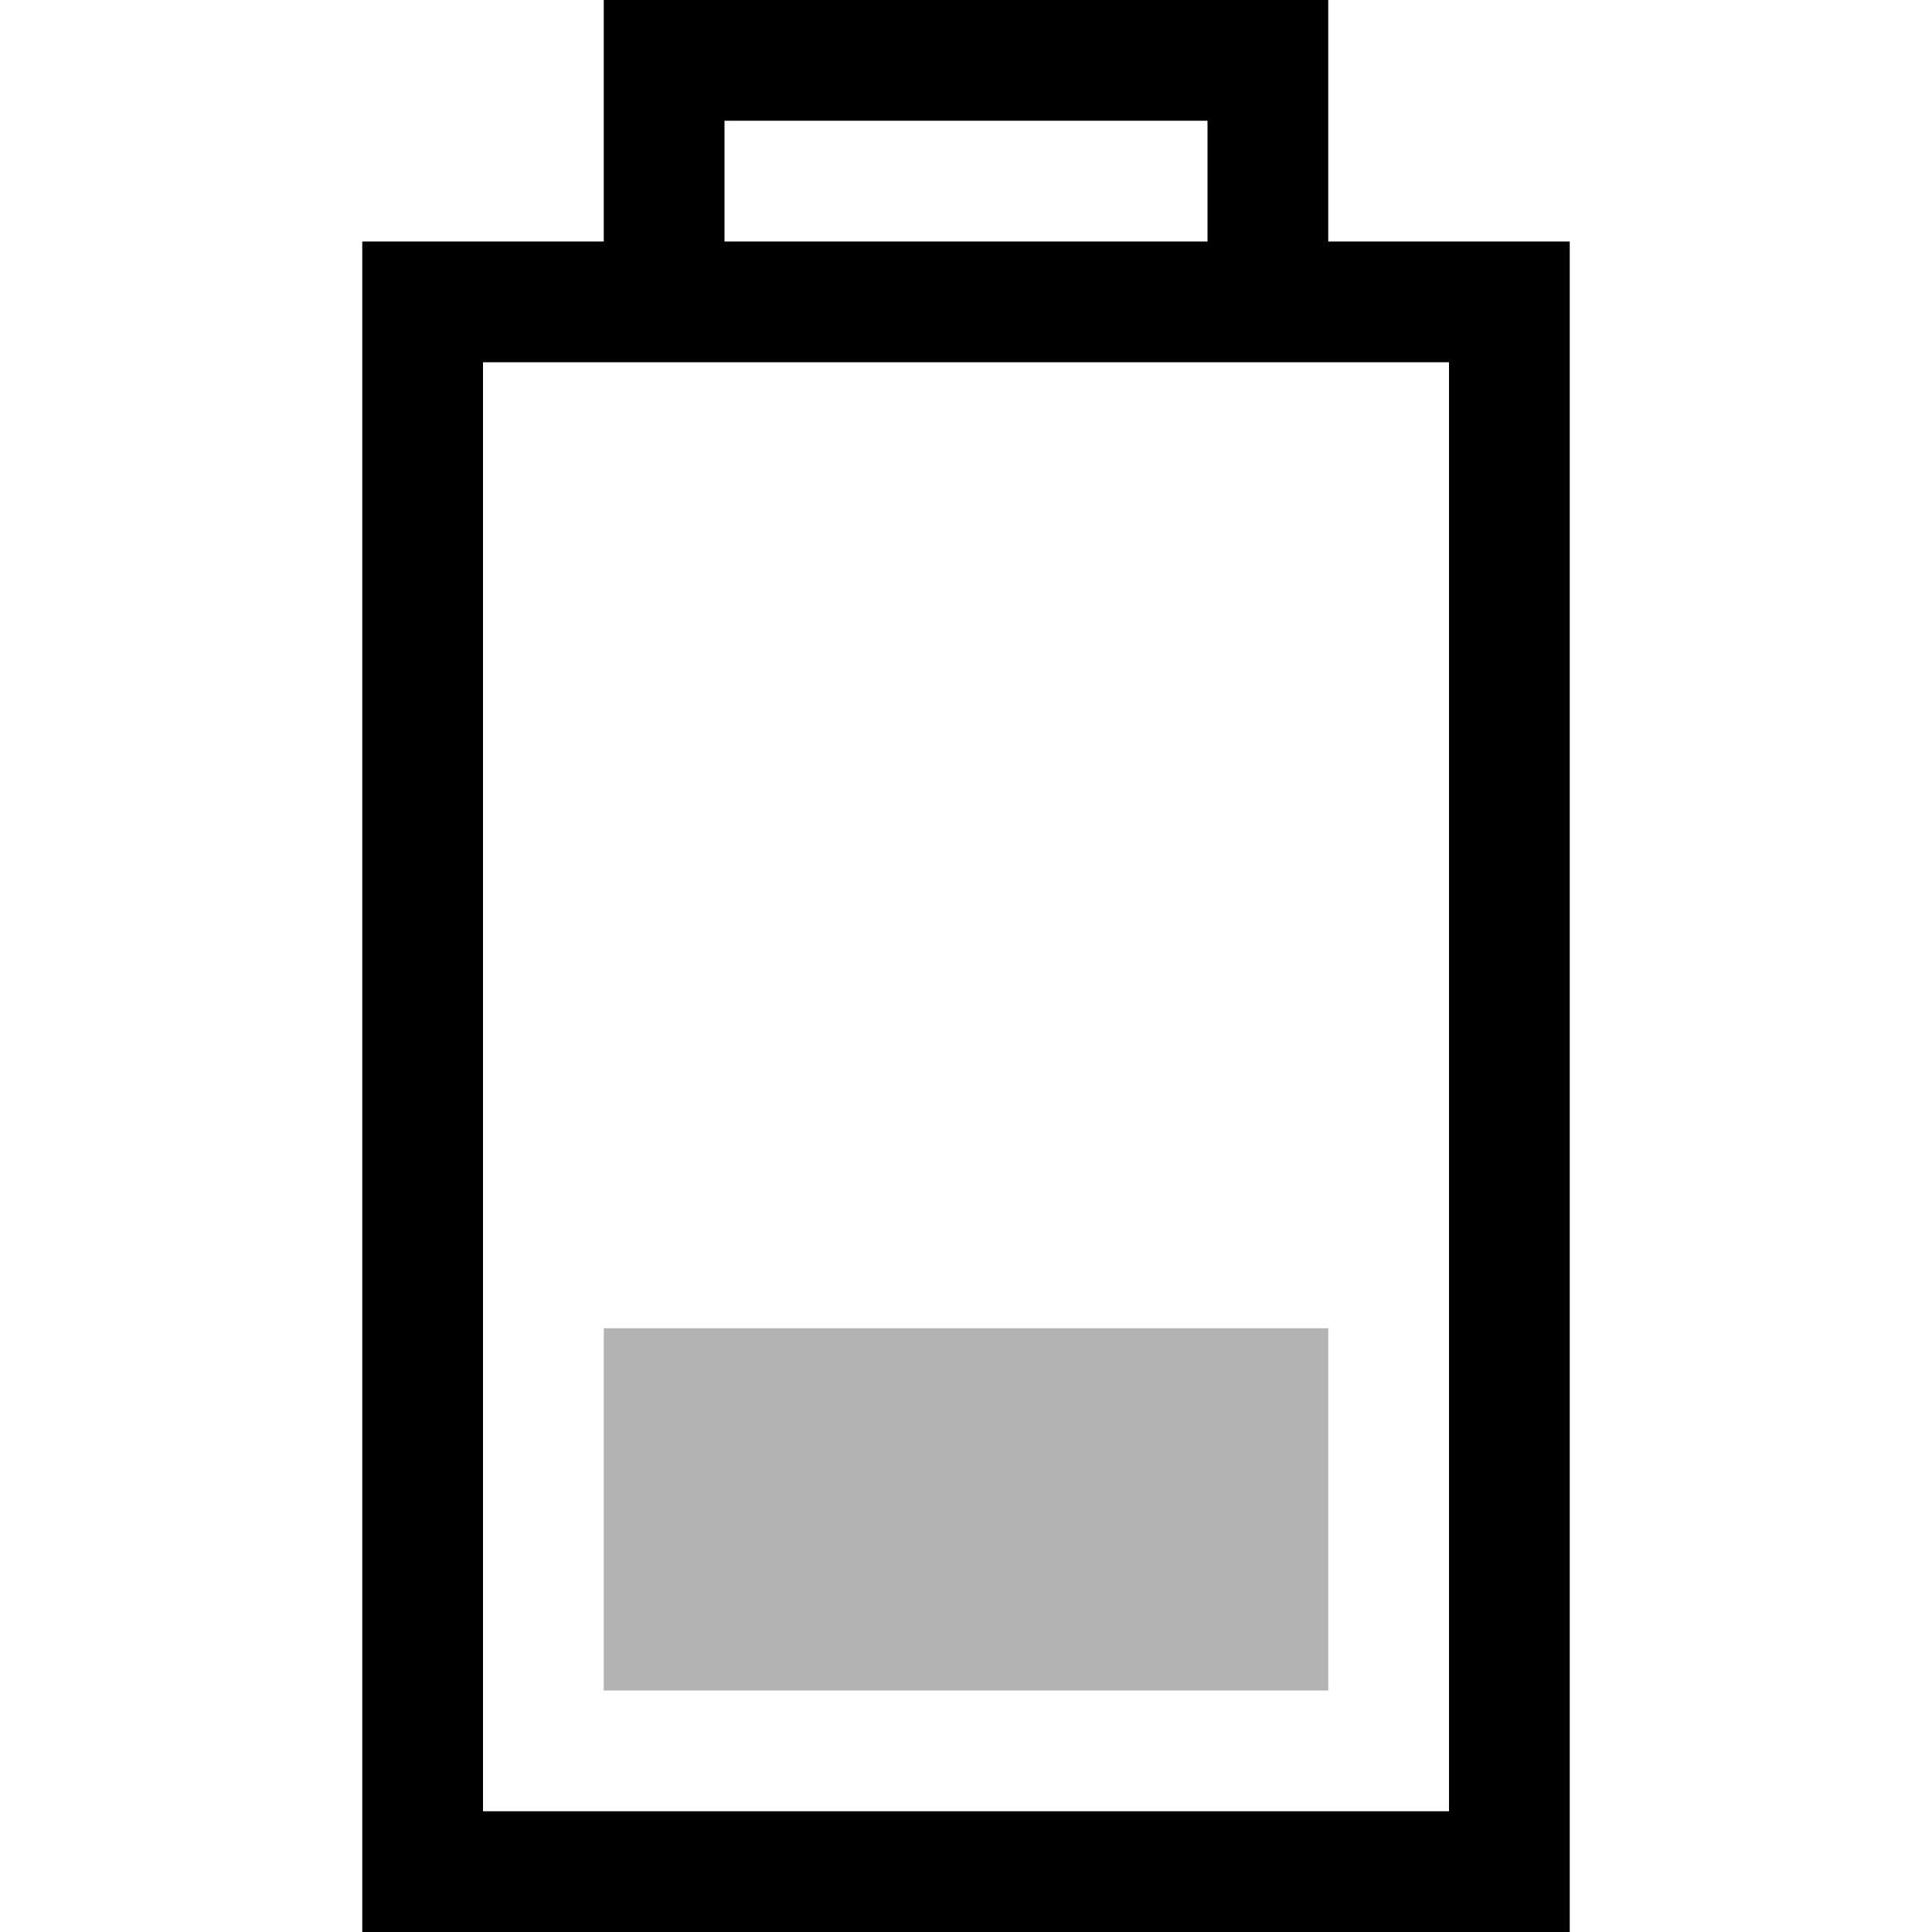
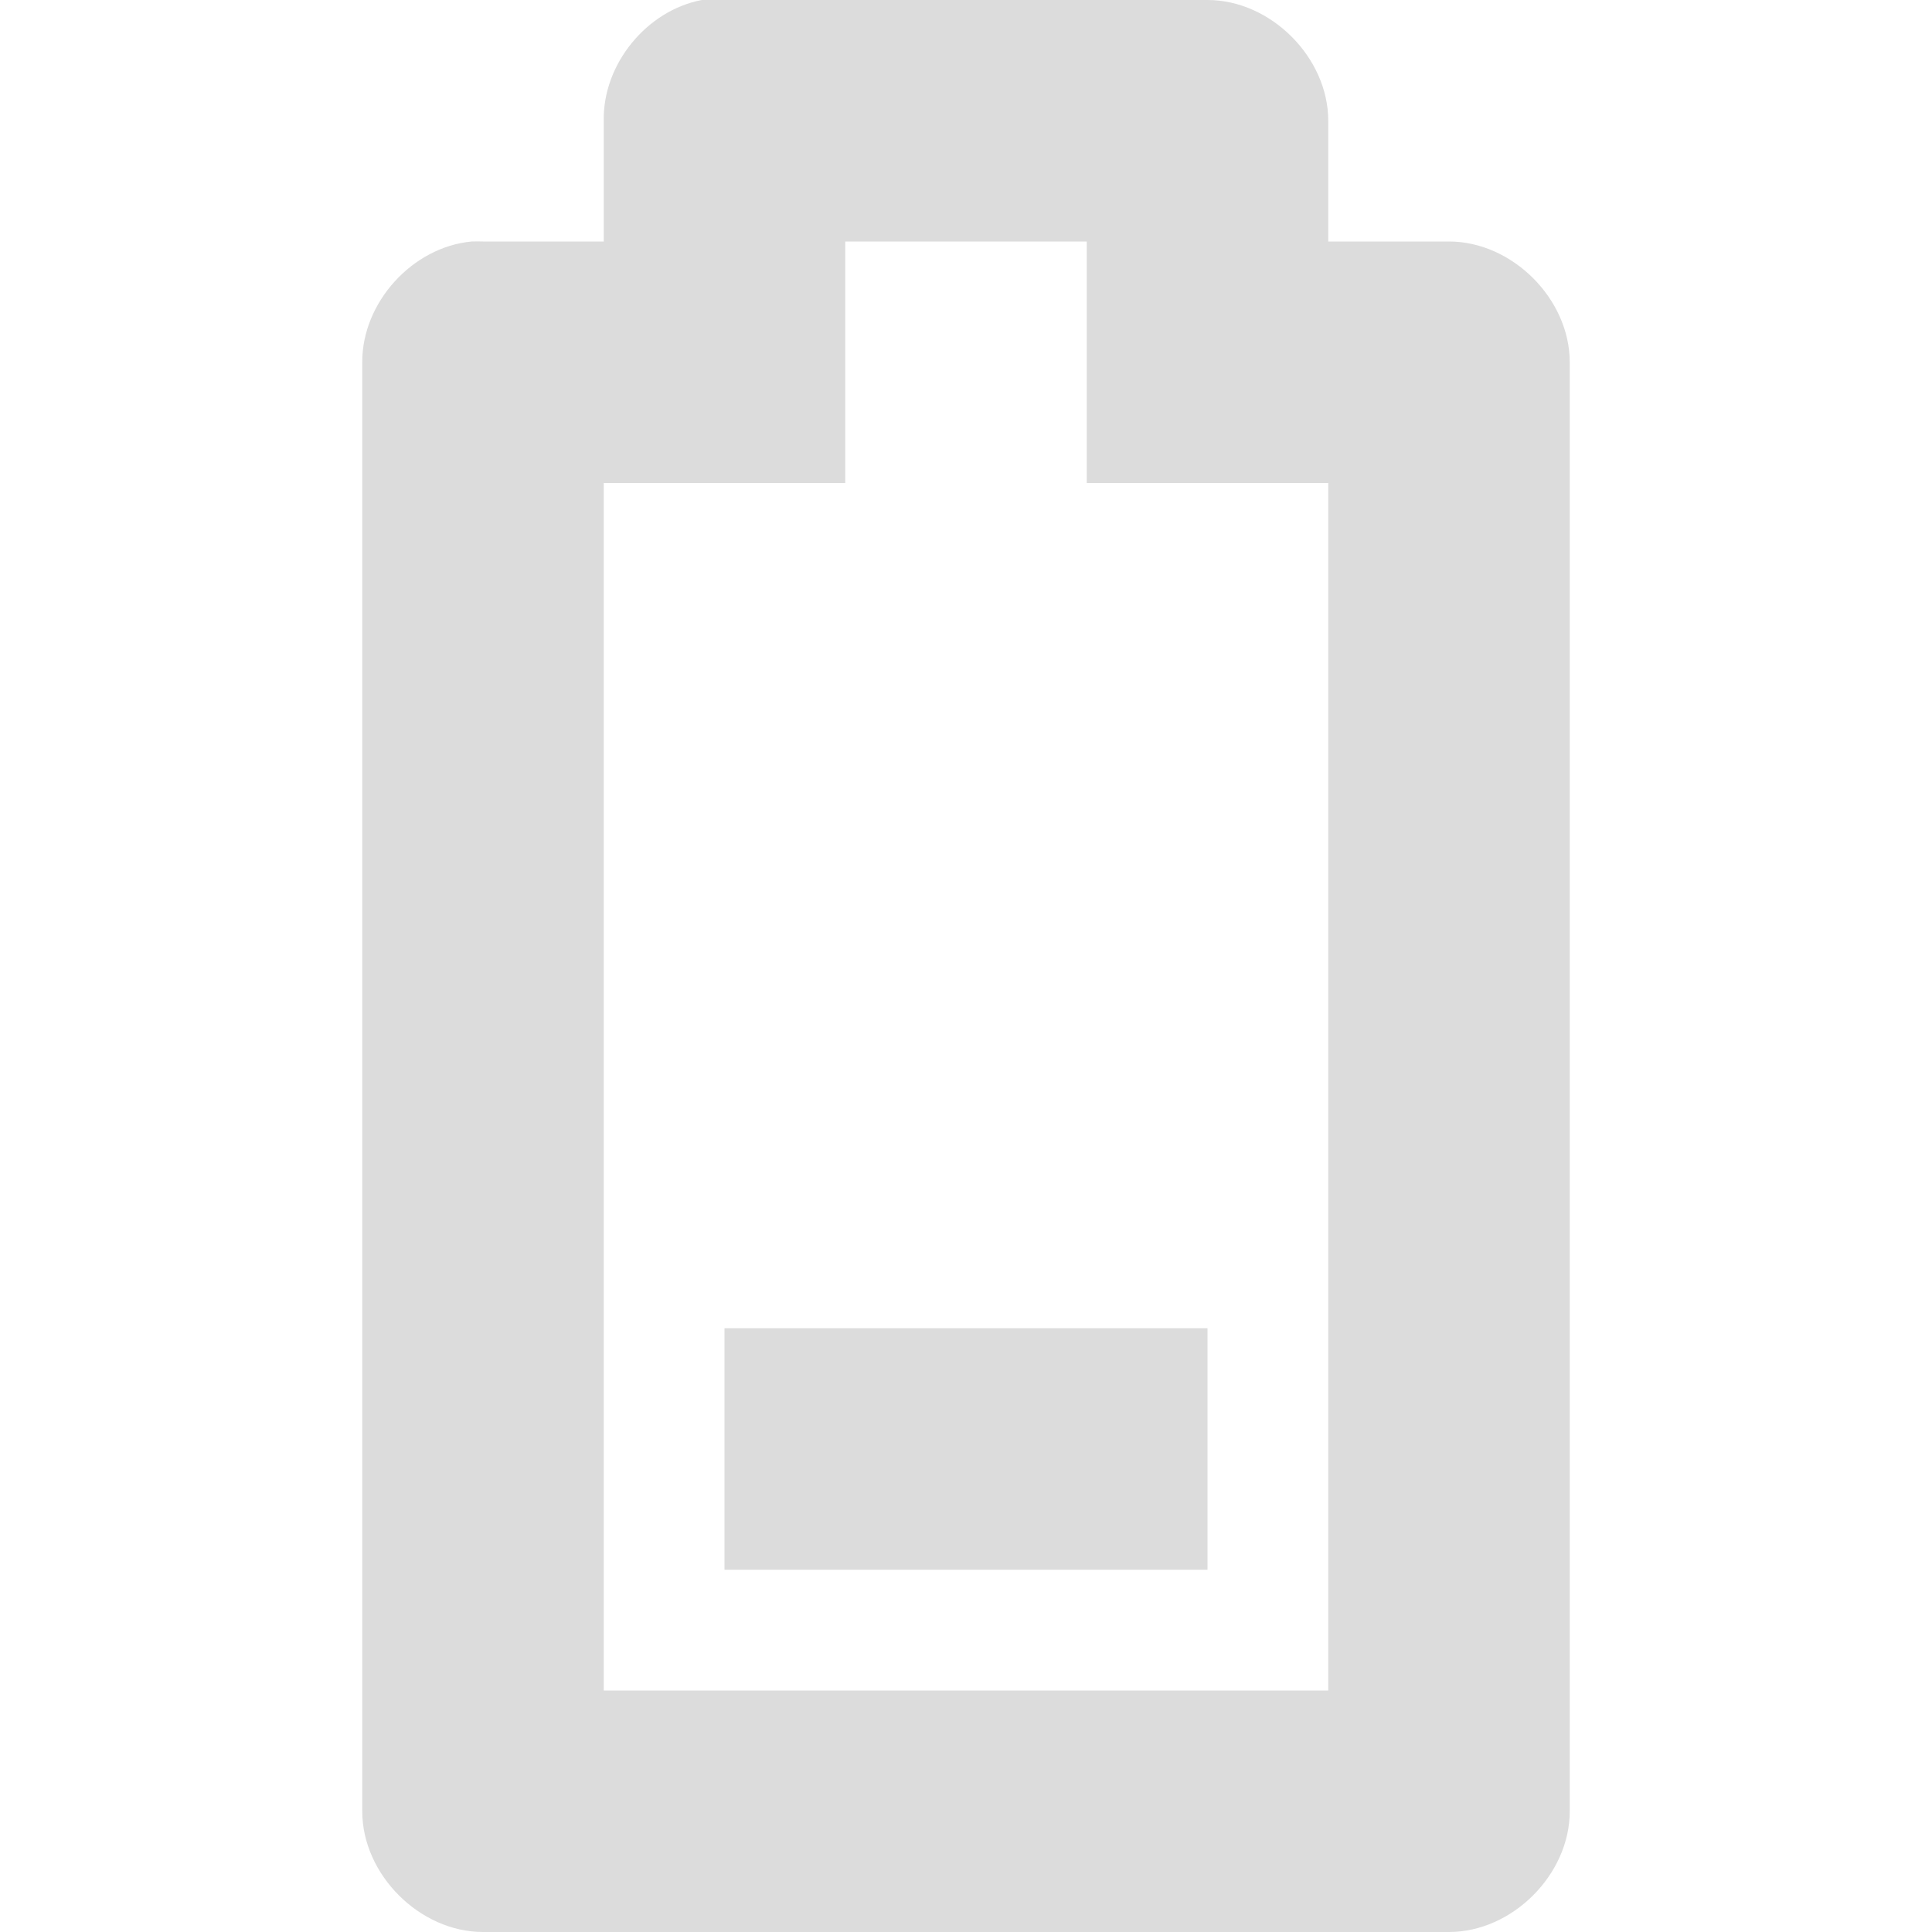
<svg xmlns="http://www.w3.org/2000/svg" id="svg3196" height="16" width="16" version="1.0">
  <defs id="defs8" />
-   <path style="font-size:medium;font-style:normal;font-variant:normal;font-weight:normal;font-stretch:normal;text-indent:0;text-align:start;text-decoration:none;line-height:normal;letter-spacing:normal;word-spacing:normal;text-transform:none;direction:ltr;block-progression:tb;writing-mode:lr-tb;text-anchor:start;baseline-shift:baseline;opacity:1.0;color:#000000;fill:#f9f9f9#f9f9f9#cdcdcd#000000;fill-opacity:1;stroke:none;stroke-width:1;marker:none;visibility:visible;display:inline;overflow:visible;enable-background:accumulate;font-family:Sans;-inkscape-font-specification:Sans" d="M 5 0 L 5 2 L 3.5 2 L 3 2 L 3 2.5 L 3 15.5 L 3 16 L 3.5 16 L 12.5 16 L 13 16 L 13 15.5 L 13 2.5 L 13 2 L 12.5 2 L 11 2 L 11 0 L 9.5 0 L 6.5 0 L 5 0 z M 6 1 L 10 1 L 10 2 L 6 2 L 6 1 z M 4 3 L 12 3 L 12 15 L 4 15 L 4 3 z " id="rect2388" />
-   <path style="opacity:0.3;fill:#f9f9f9#f9f9f9#cdcdcd#000000;fill-opacity:1" d="m 5,14 0,-3 6,0 0,3 z" id="rect3162" />
+   <g id="g14021" transform="translate(-112,-167)">
+     <path id="rect14006" d="m 117.812,167 c -0.458,0.087 -0.821,0.533 -0.812,1 l 0,1 -1,0 c -0.031,-0.001 -0.062,-0.001 -0.094,0 -0.492,0.046 -0.908,0.506 -0.906,1 l 0,12 c 5e-5,0.524 0.476,1 1,1 l 8,0 c 0.524,-5e-5 1,-0.476 1,-1 l 0,-12 c -5e-5,-0.524 -0.476,-1 -1,-1 l -1,0 0,-1 c -5e-5,-0.524 -0.476,-1 -1,-1 l -4,0 c -0.031,-0.001 -0.062,-0.001 -0.094,0 -0.031,-0.001 -0.062,-0.001 -0.094,0 z m -0.812,4 2,0 0,-2 2,0 0,2 2,0 0,10 -6,0 z" style="font-size:medium;font-style:normal;font-variant:normal;font-weight:normal;font-stretch:normal;text-indent:0;text-align:start;text-decoration:none;line-height:normal;letter-spacing:normal;word-spacing:normal;text-transform:none;direction:ltr;block-progression:tb;writing-mode:lr-tb;text-anchor:start;baseline-shift:baseline;color:#000000;fill:#dcdcdc;fill-opacity:1;fill-rule:nonzero;stroke:none;stroke-width:2;marker:none;visibility:visible;display:inline;overflow:visible;enable-background:accumulate;font-family:Sans;-inkscape-font-specification:Sans" />
+     <path id="path14019" d="m 118,180 0,-2 4,0 0,2 z" style="fill:#dcdcdc;fill-opacity:1;stroke:none" />
+   </g>
</svg>
